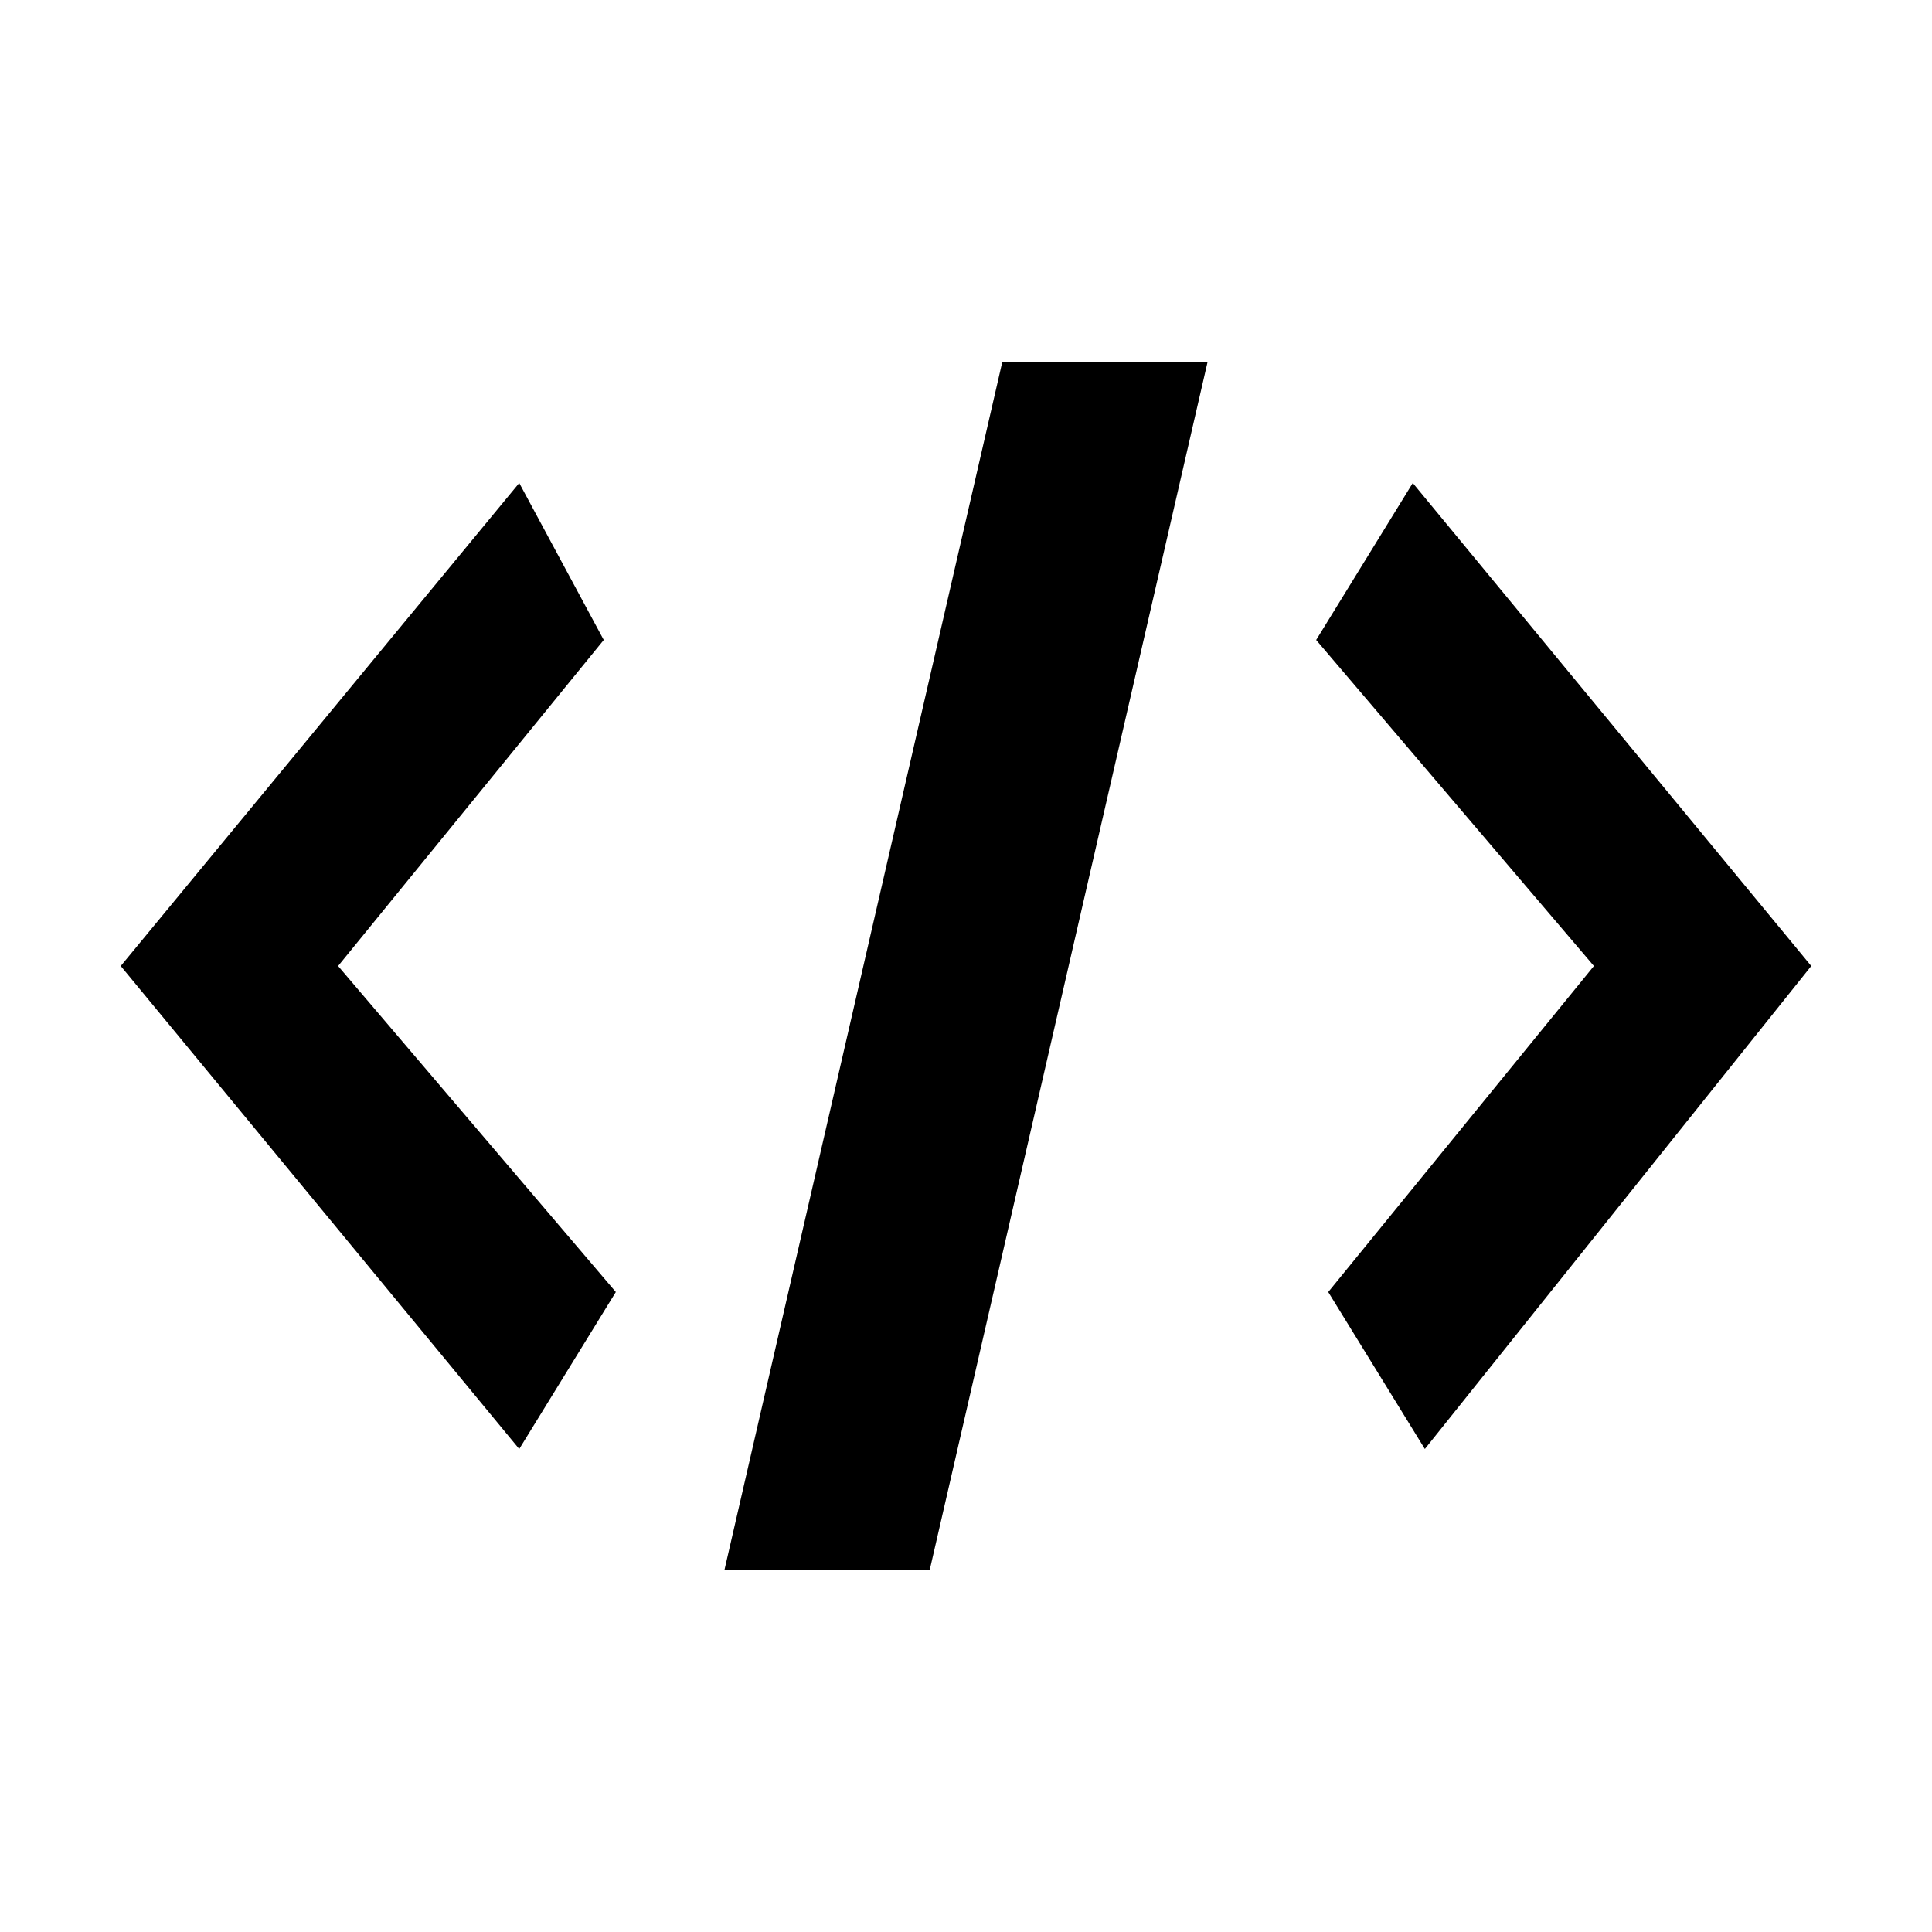
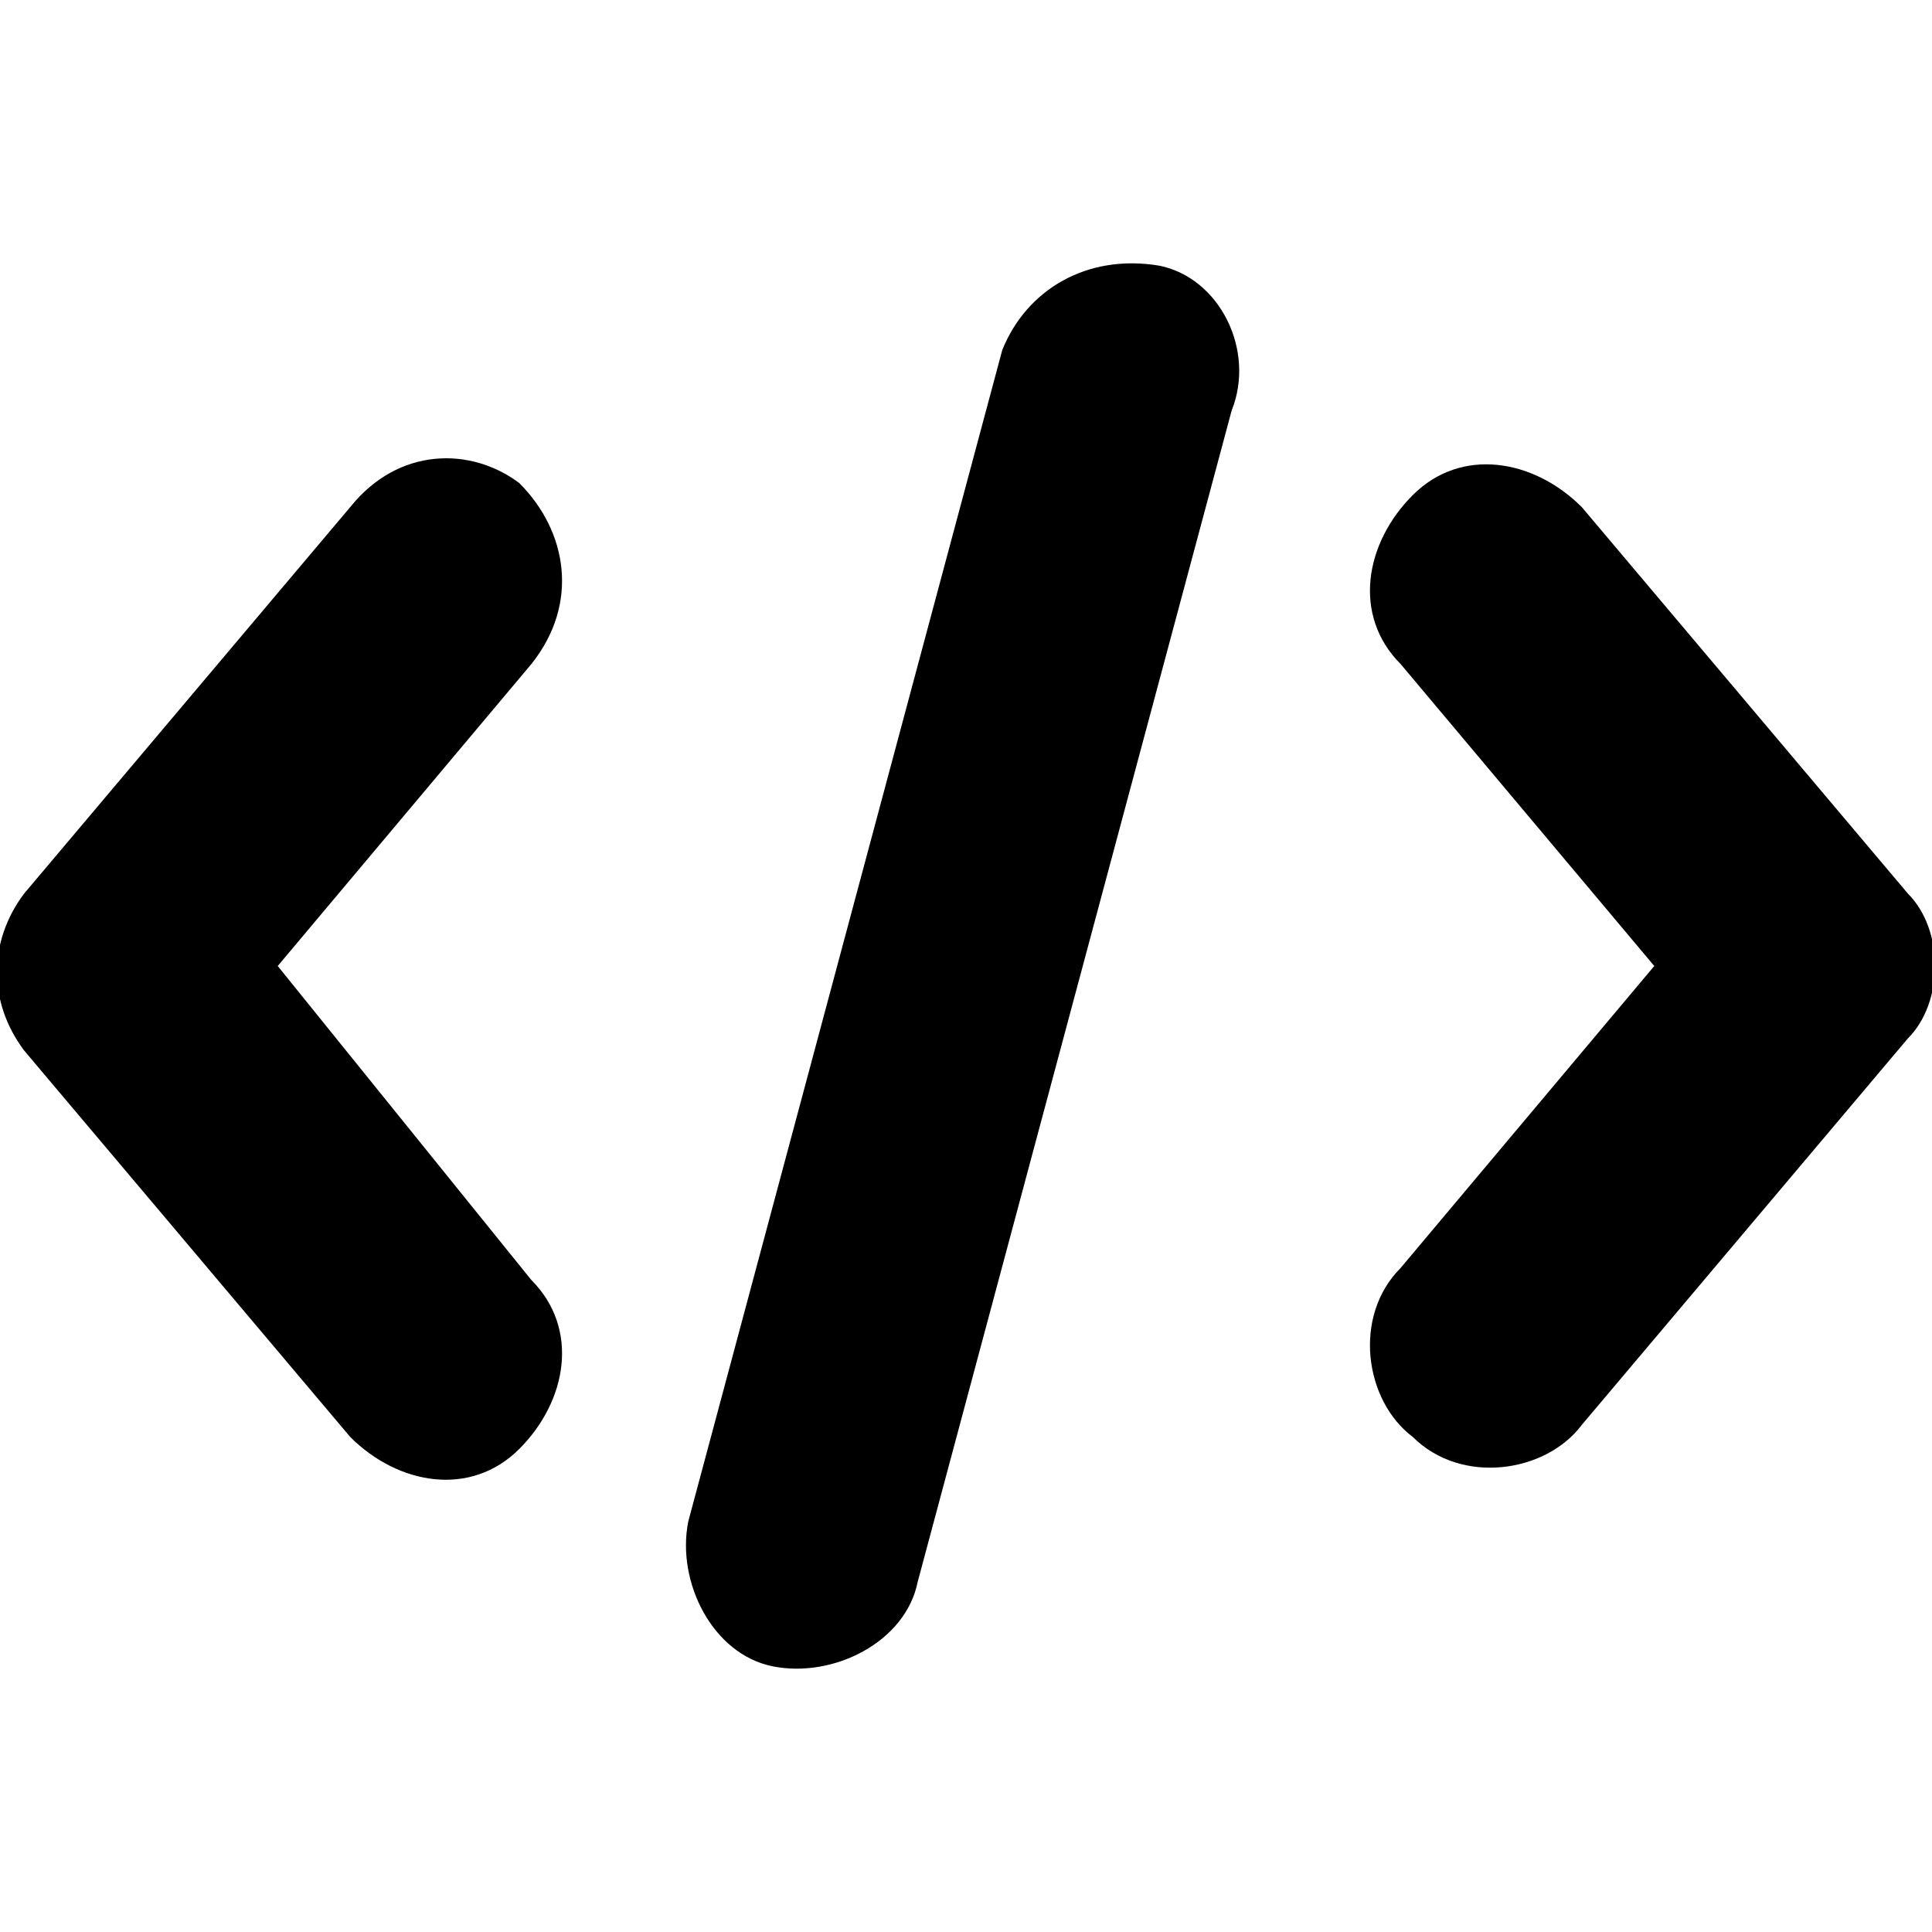
- <svg xmlns="http://www.w3.org/2000/svg" version="1.1" id="Layer_1" x="0px" y="0px" viewBox="0 0 16 16" style="enable-background:new 0 0 16 16;" xml:space="preserve">
-   <path d="M4.3,4L1,8l3.3,4l0.8-1.3L2.8,8l2.2-2.7L4.3,4z M6,13h1.7L10,3H8.3L6,13z M11.7,4l-0.8,1.3L13.2,8l-2.2,2.7l0.8,1.3L15,8  L11.7,4z" />
+ <svg xmlns="http://www.w3.org/2000/svg" version="1.1" id="Layer_2" x="0px" y="0px" viewBox="0 0 16 16" style="enable-background:new 0 0 16 16;" xml:space="preserve">
+   <g>
+     <path d="M4.3,4C3.9,3.7,3.3,3.7,2.9,4.2L0.2,7.4c-0.3,0.4-0.3,0.9,0,1.3l2.7,3.2c0.4,0.4,1,0.5,1.4,0.1c0.4-0.4,0.5-1,0.1-1.4   L2.3,8l2.1-2.5C4.8,5,4.7,4.4,4.3,4z" />
+     <path d="M15.8,7.4l-2.7-3.2c-0.4-0.4-1-0.5-1.4-0.1c-0.4,0.4-0.5,1-0.1,1.4L13.7,8l-2.1,2.5c-0.4,0.4-0.3,1.1,0.1,1.4   c0.4,0.4,1.1,0.3,1.4-0.1l2.7-3.2C16.1,8.3,16.1,7.7,15.8,7.4z" />
+     <path d="M9.6,2.2C9,2.1,8.5,2.4,8.3,2.9l-2.6,9.7c-0.1,0.5,0.2,1.1,0.7,1.2s1.1-0.2,1.2-0.7l2.6-9.7C10.4,2.9,10.1,2.3,9.6,2.2z" />
+   </g>
</svg>
